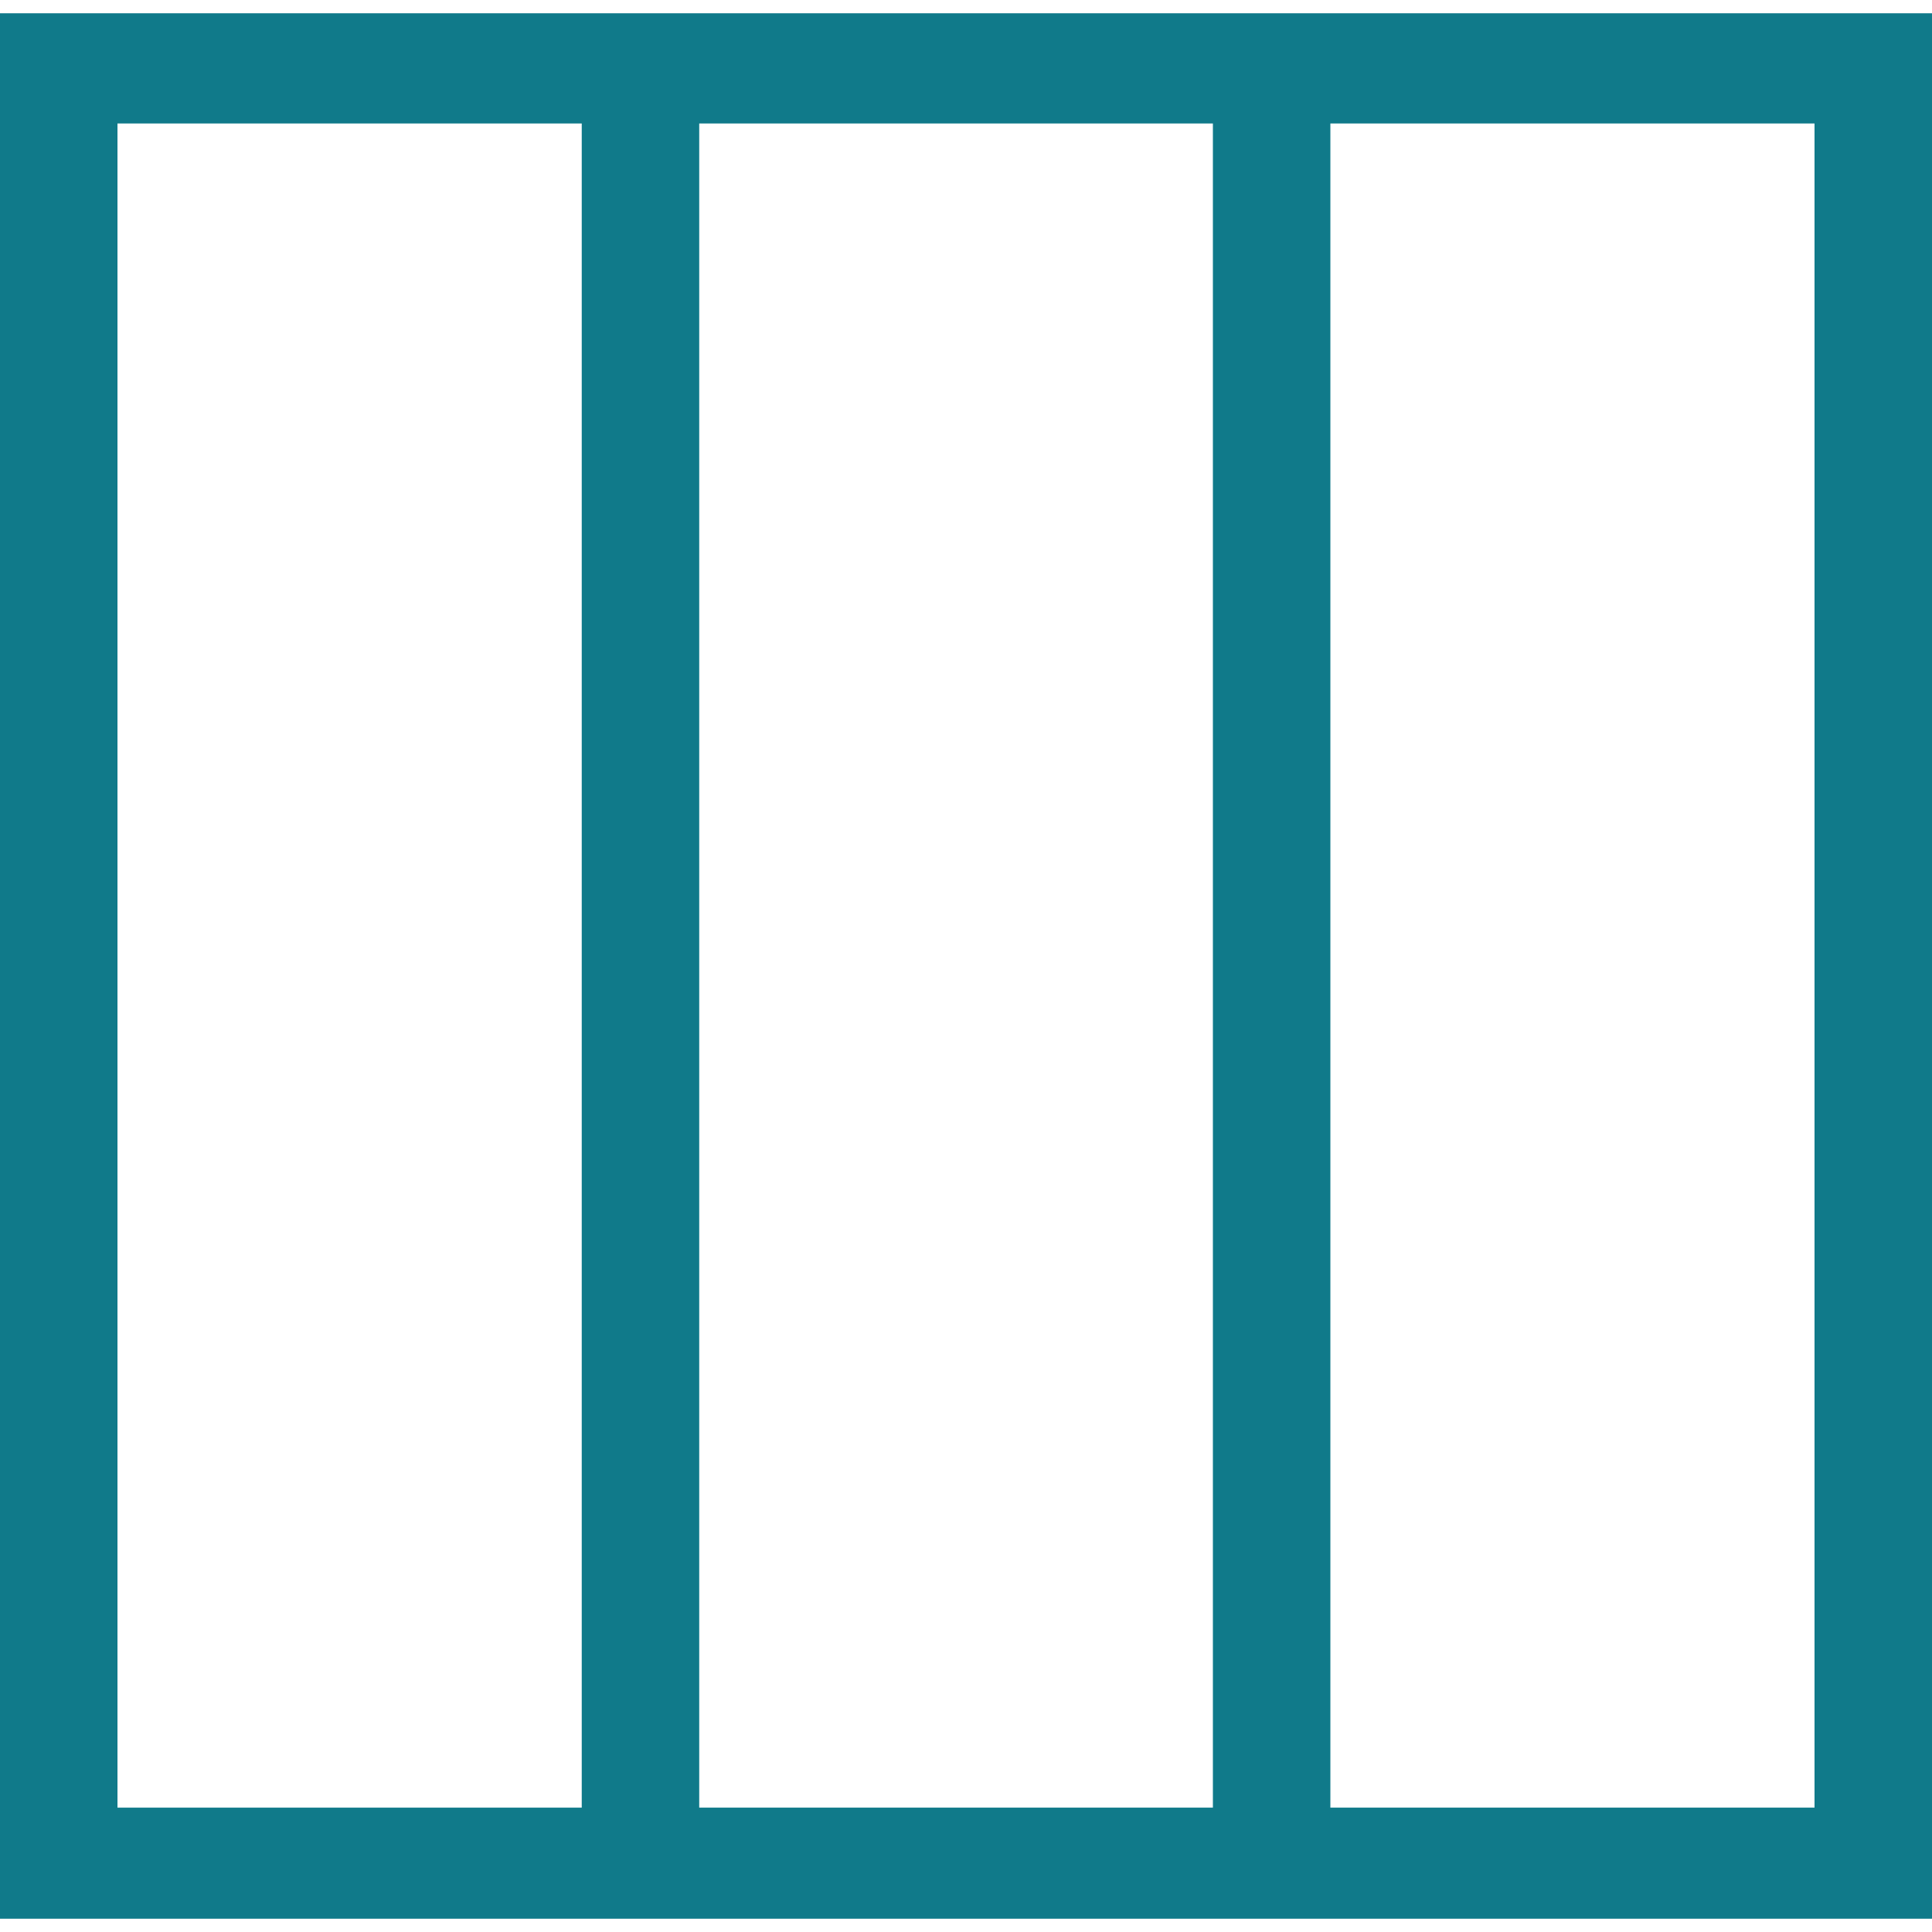
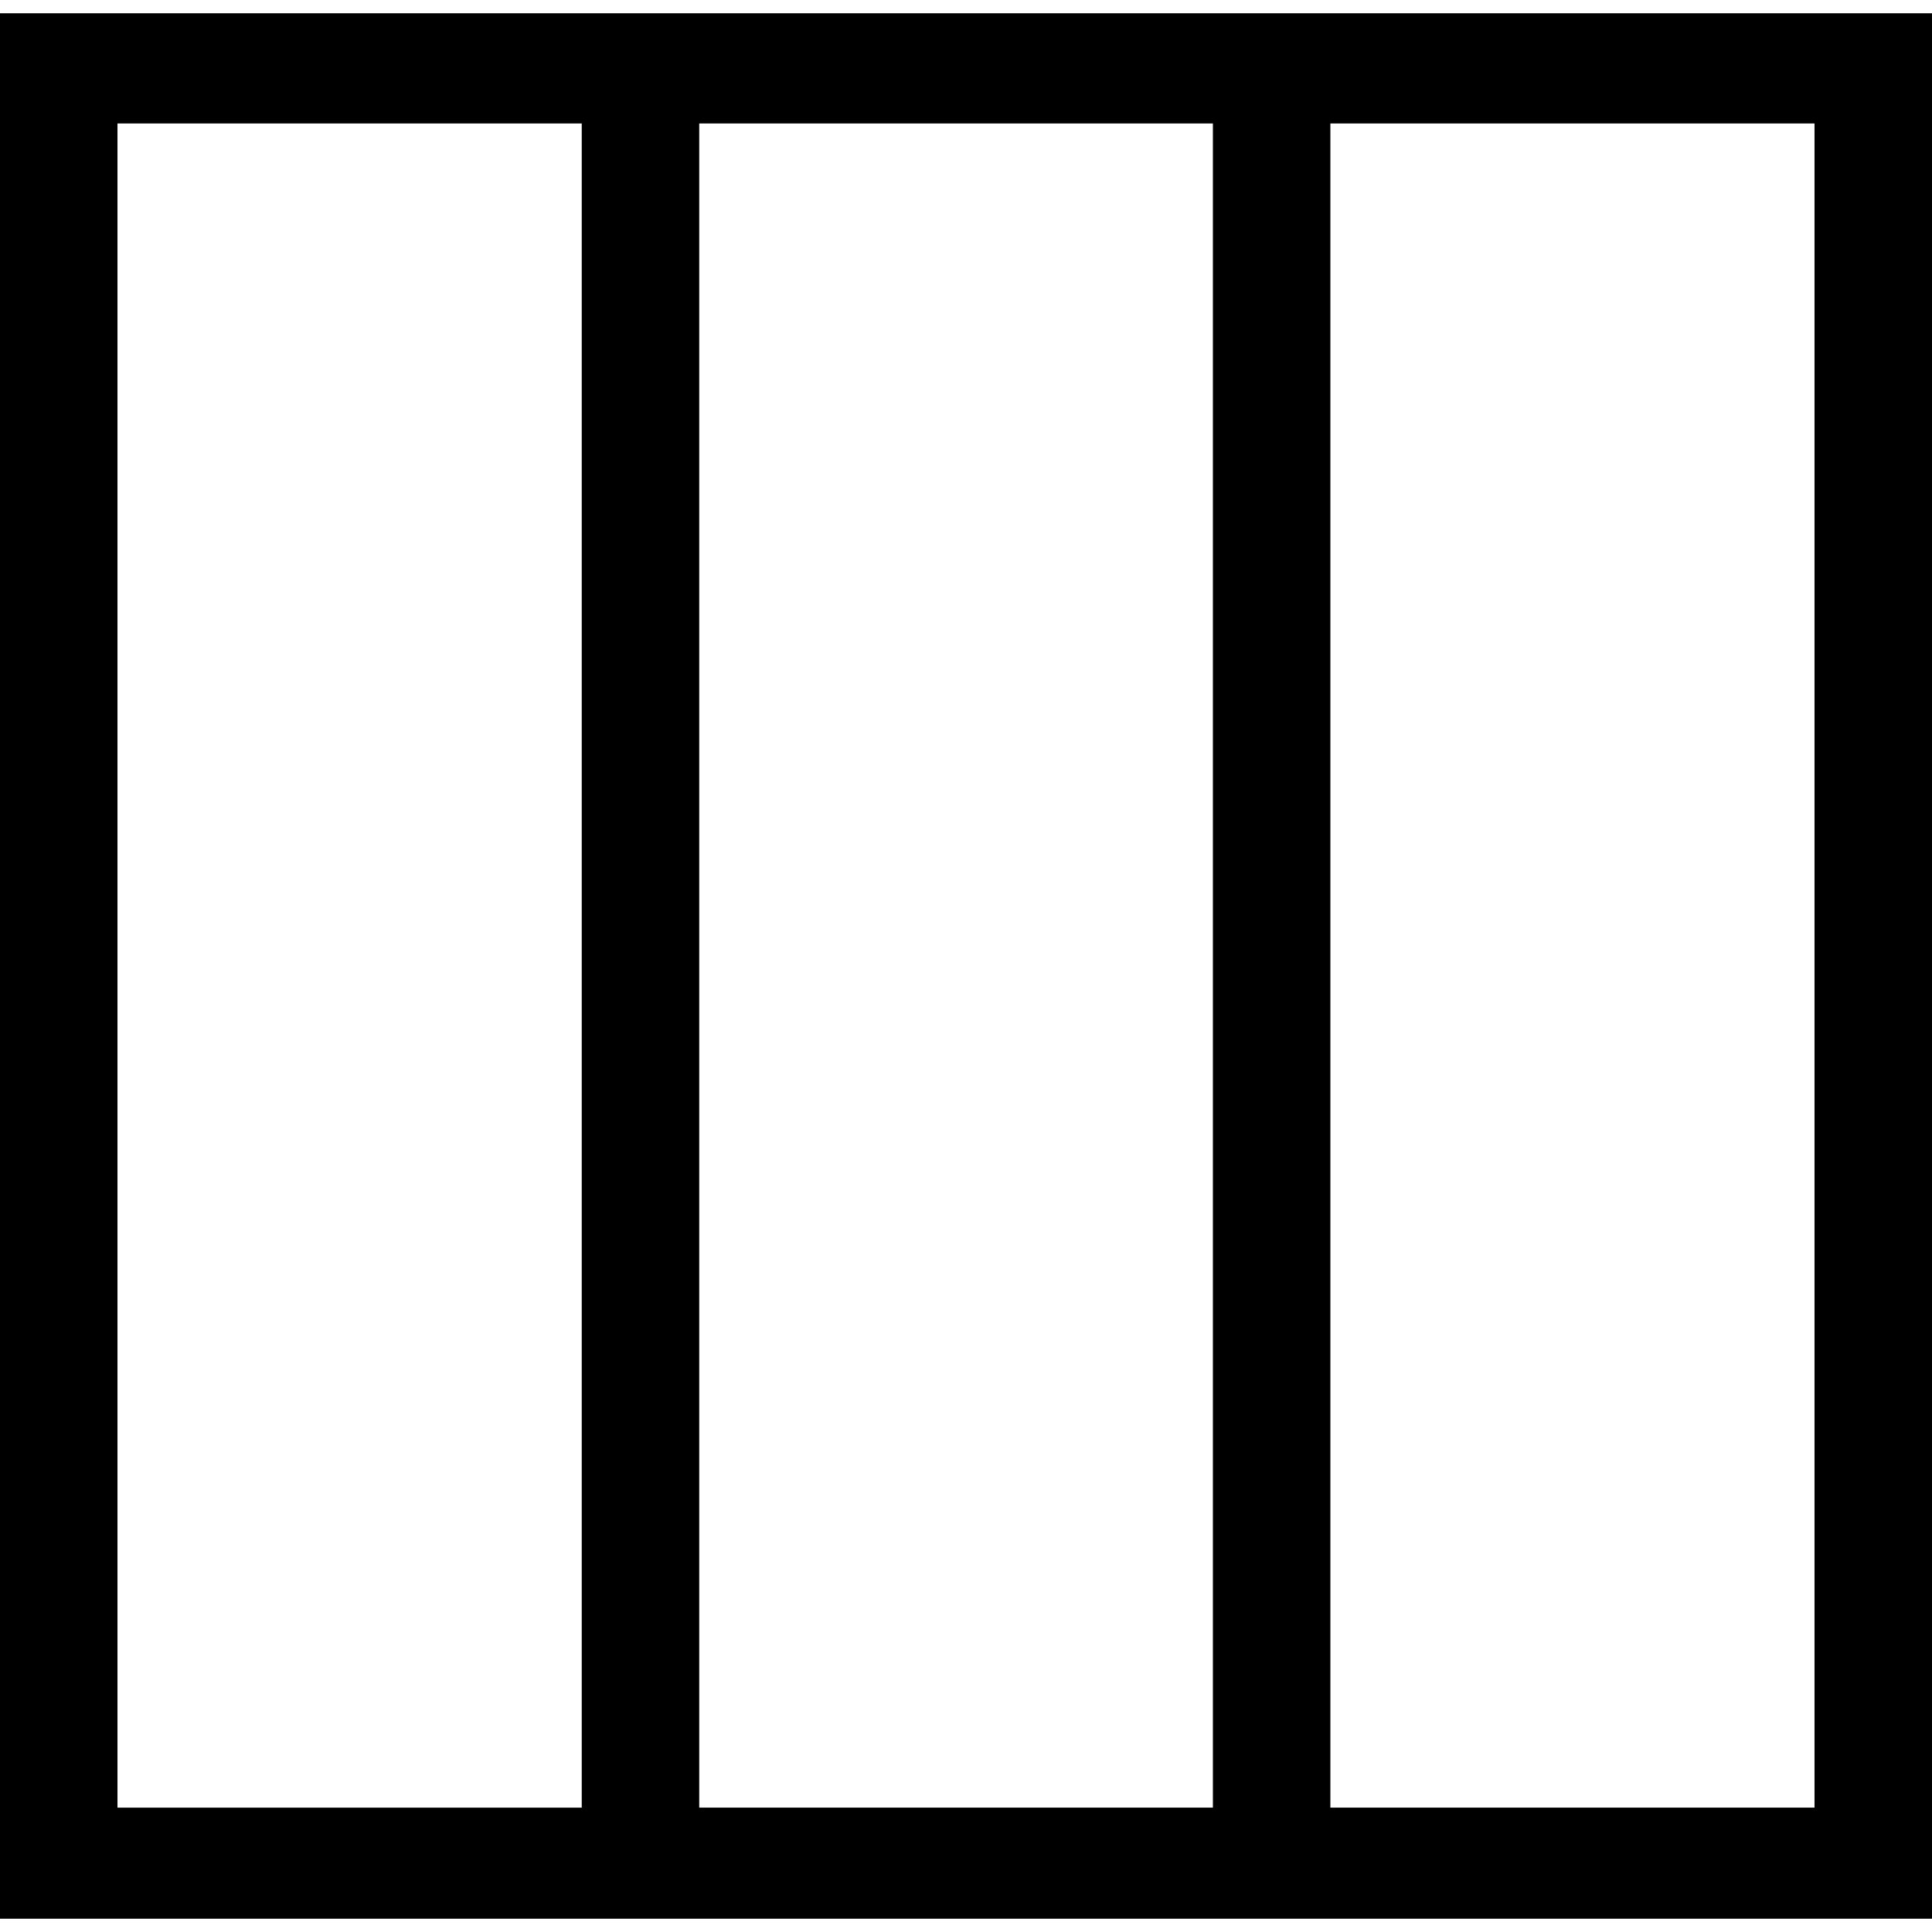
<svg xmlns="http://www.w3.org/2000/svg" width="400" height="400" viewBox="0 0 400 400" id="svg2" version="1.1">
  <defs id="defs4" />
  <g id="layer1" transform="translate(0,-652.3622)">
-     <path style="color:#000000;font-style:normal;font-variant:normal;font-weight:normal;font-stretch:normal;font-size:medium;line-height:normal;font-family:sans-serif;text-indent:0;text-align:start;text-decoration:none;text-decoration-line:none;text-decoration-style:solid;text-decoration-color:#000000;letter-spacing:normal;word-spacing:normal;text-transform:none;direction:ltr;block-progression:tb;writing-mode:lr-tb;baseline-shift:baseline;text-anchor:start;white-space:normal;clip-rule:nonzero;display:inline;overflow:visible;visibility:visible;opacity:1;isolation:auto;mix-blend-mode:normal;color-interpolation:sRGB;color-interpolation-filters:linearRGB;solid-color:#000000;solid-opacity:1;fill:#107a8a;fill-opacity:1;fill-rule:nonzero;stroke:none;stroke-width:1.5;stroke-linecap:round;stroke-linejoin:miter;stroke-miterlimit:4;stroke-dasharray:none;stroke-dashoffset:0;stroke-opacity:1;marker:none;color-rendering:auto;image-rendering:auto;shape-rendering:auto;text-rendering:auto;enable-background:accumulate" d="m 0,655.111 0,11.5 0,383.002 400,0 0,-394.502 z m 120.443,22.815 0,348.69 -96.121,0 0,-348.69 z m 130.673,0 0,348.687 -106.35,0 0,-348.687 z m 124.561,0 0,348.687 -100.237,0 0,-348.687 z" id="rect14583" />
+     <path style="color:#000000;font-style:normal;font-variant:normal;font-weight:normal;font-stretch:normal;font-size:medium;line-height:normal;font-family:sans-serif;text-indent:0;text-align:start;text-decoration:none;text-decoration-line:none;text-decoration-style:solid;text-decoration-color:#000000;letter-spacing:normal;word-spacing:normal;text-transform:none;direction:ltr;block-progression:tb;writing-mode:lr-tb;baseline-shift:baseline;text-anchor:start;white-space:normal;clip-rule:nonzero;display:inline;overflow:visible;visibility:visible;opacity:1;isolation:auto;mix-blend-mode:normal;color-interpolation:sRGB;color-interpolation-filters:linearRGB;solid-color:#000000;solid-opacity:1;fill:#000000;fill-opacity:1;fill-rule:nonzero;stroke:none;stroke-width:1.5;stroke-linecap:round;stroke-linejoin:miter;stroke-miterlimit:4;stroke-dasharray:none;stroke-dashoffset:0;stroke-opacity:1;marker:none;color-rendering:auto;image-rendering:auto;shape-rendering:auto;text-rendering:auto;enable-background:accumulate" d="m 0,655.111 0,11.5 0,383.002 400,0 0,-394.502 z m 120.443,22.815 0,348.69 -96.121,0 0,-348.69 z m 130.673,0 0,348.687 -106.35,0 0,-348.687 z m 124.561,0 0,348.687 -100.237,0 0,-348.687 z" id="rect14583" />
  </g>
</svg>
